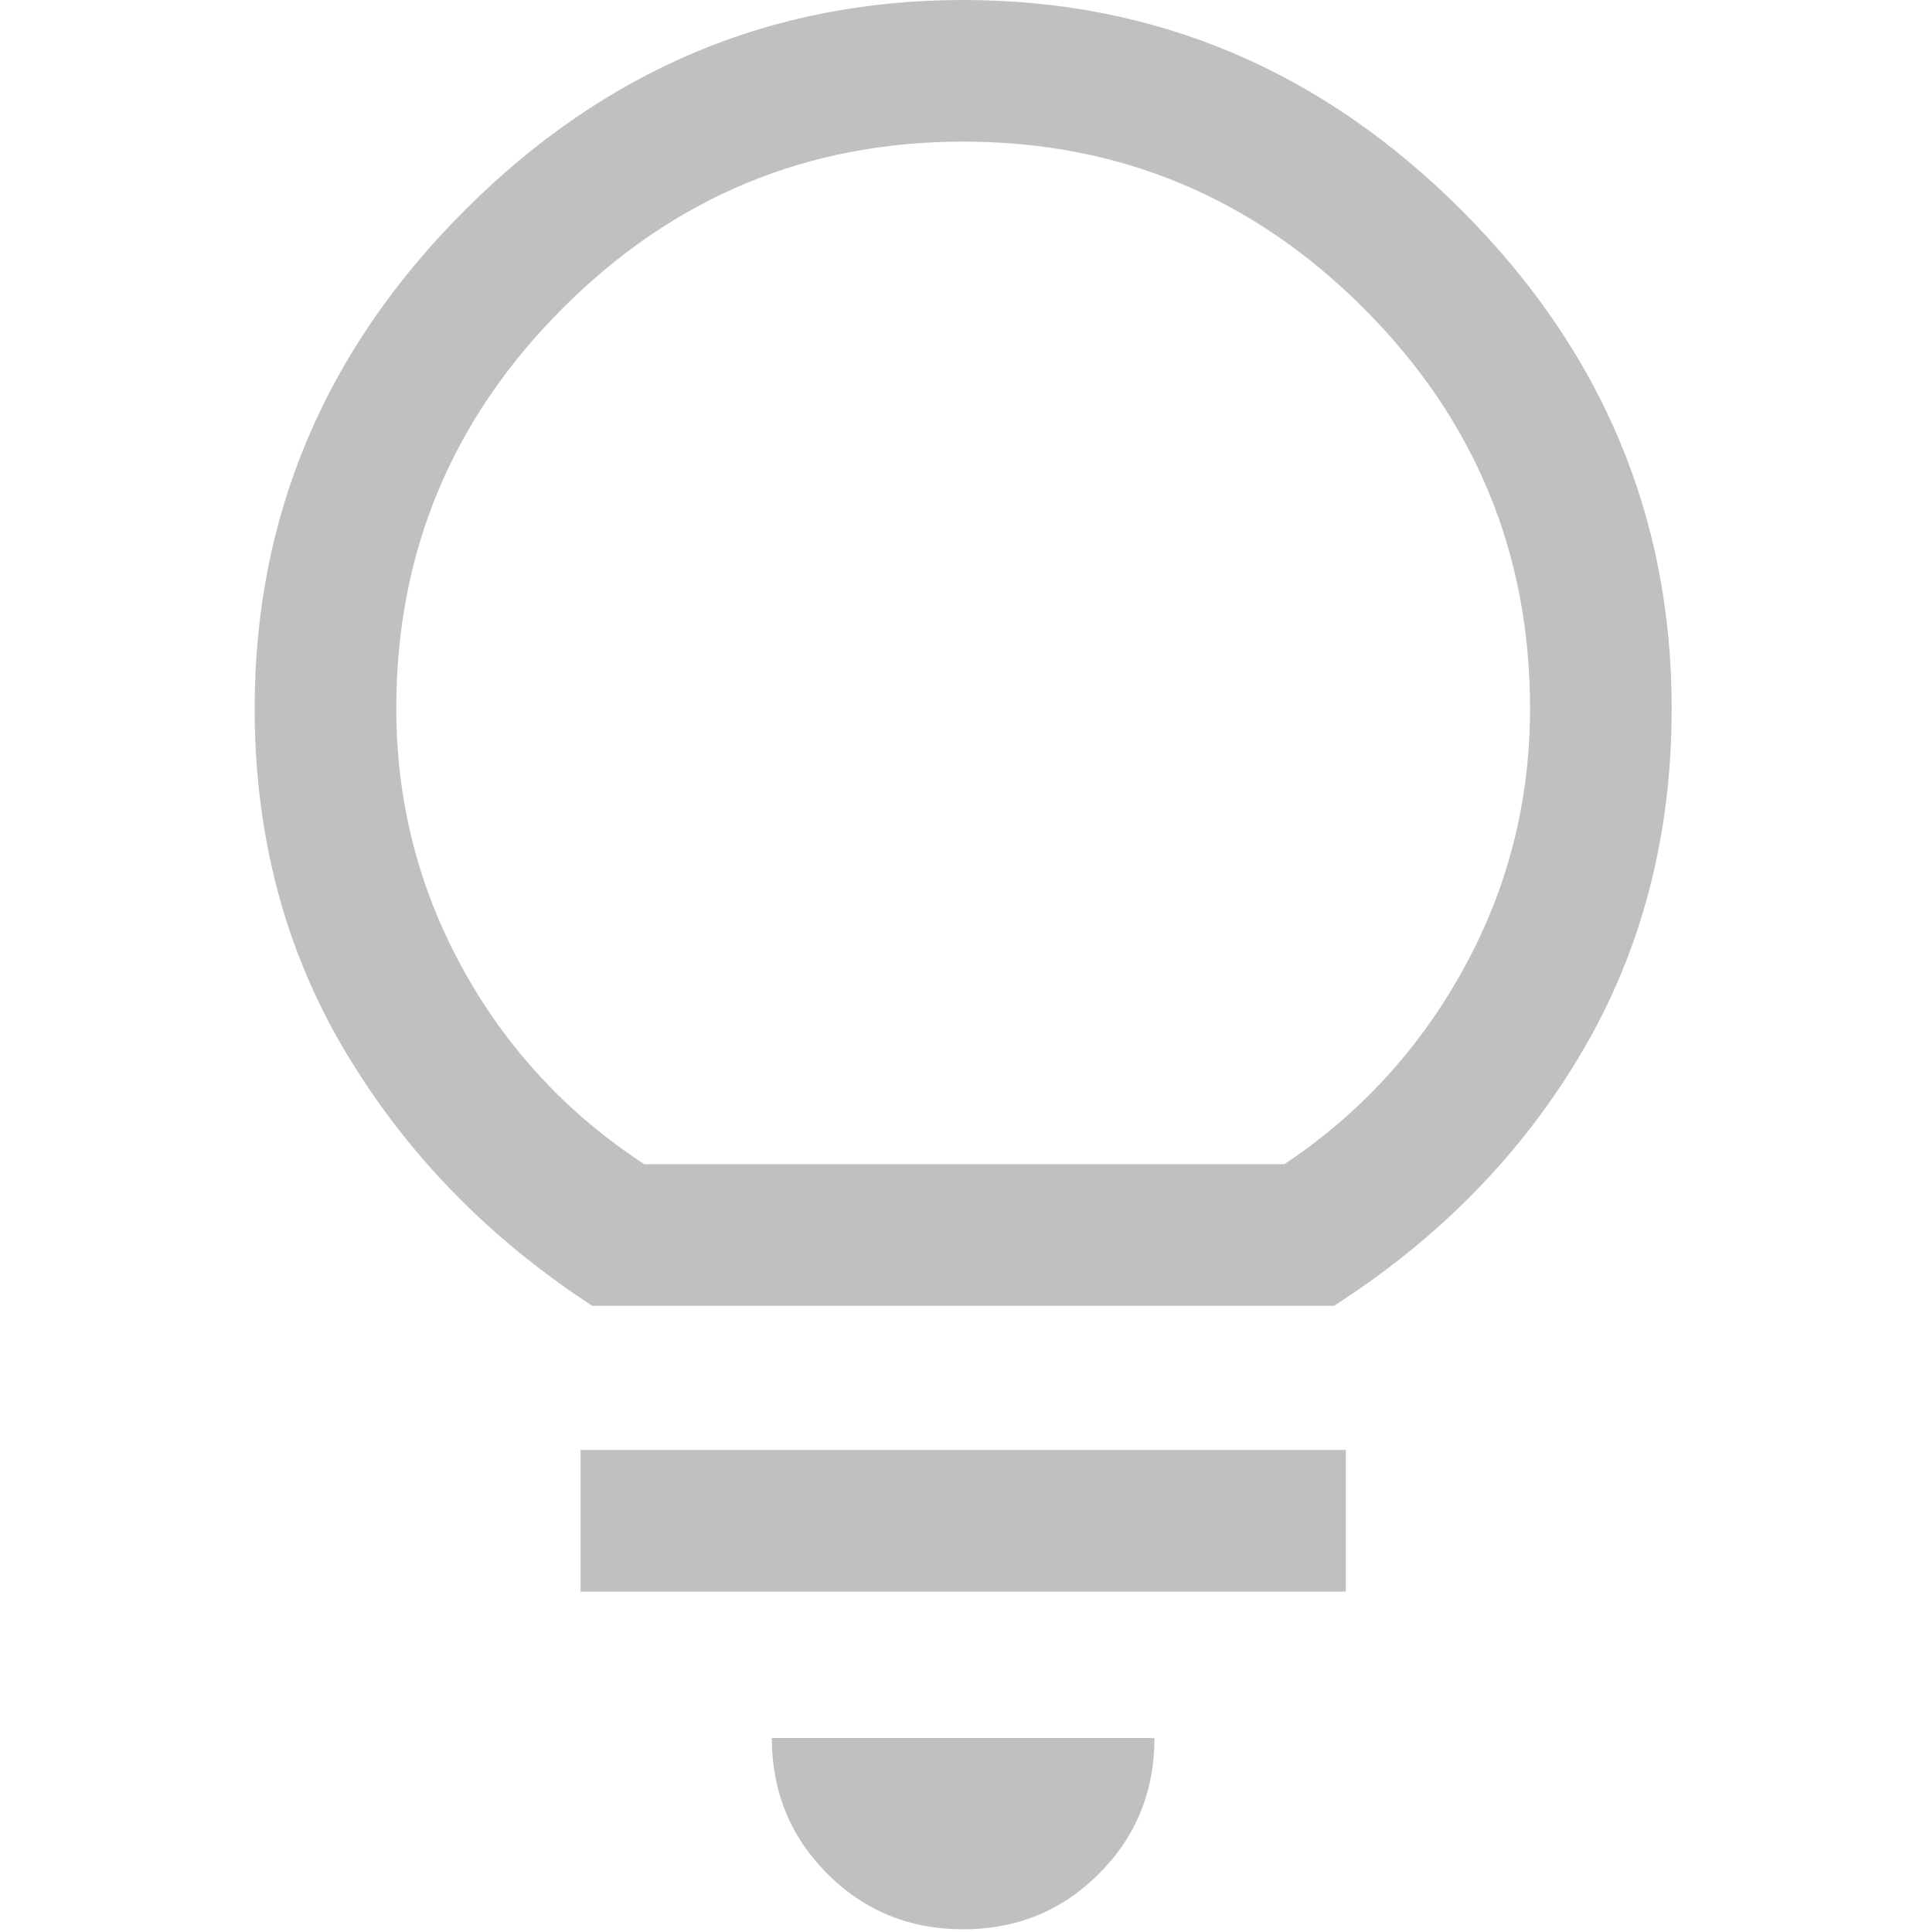
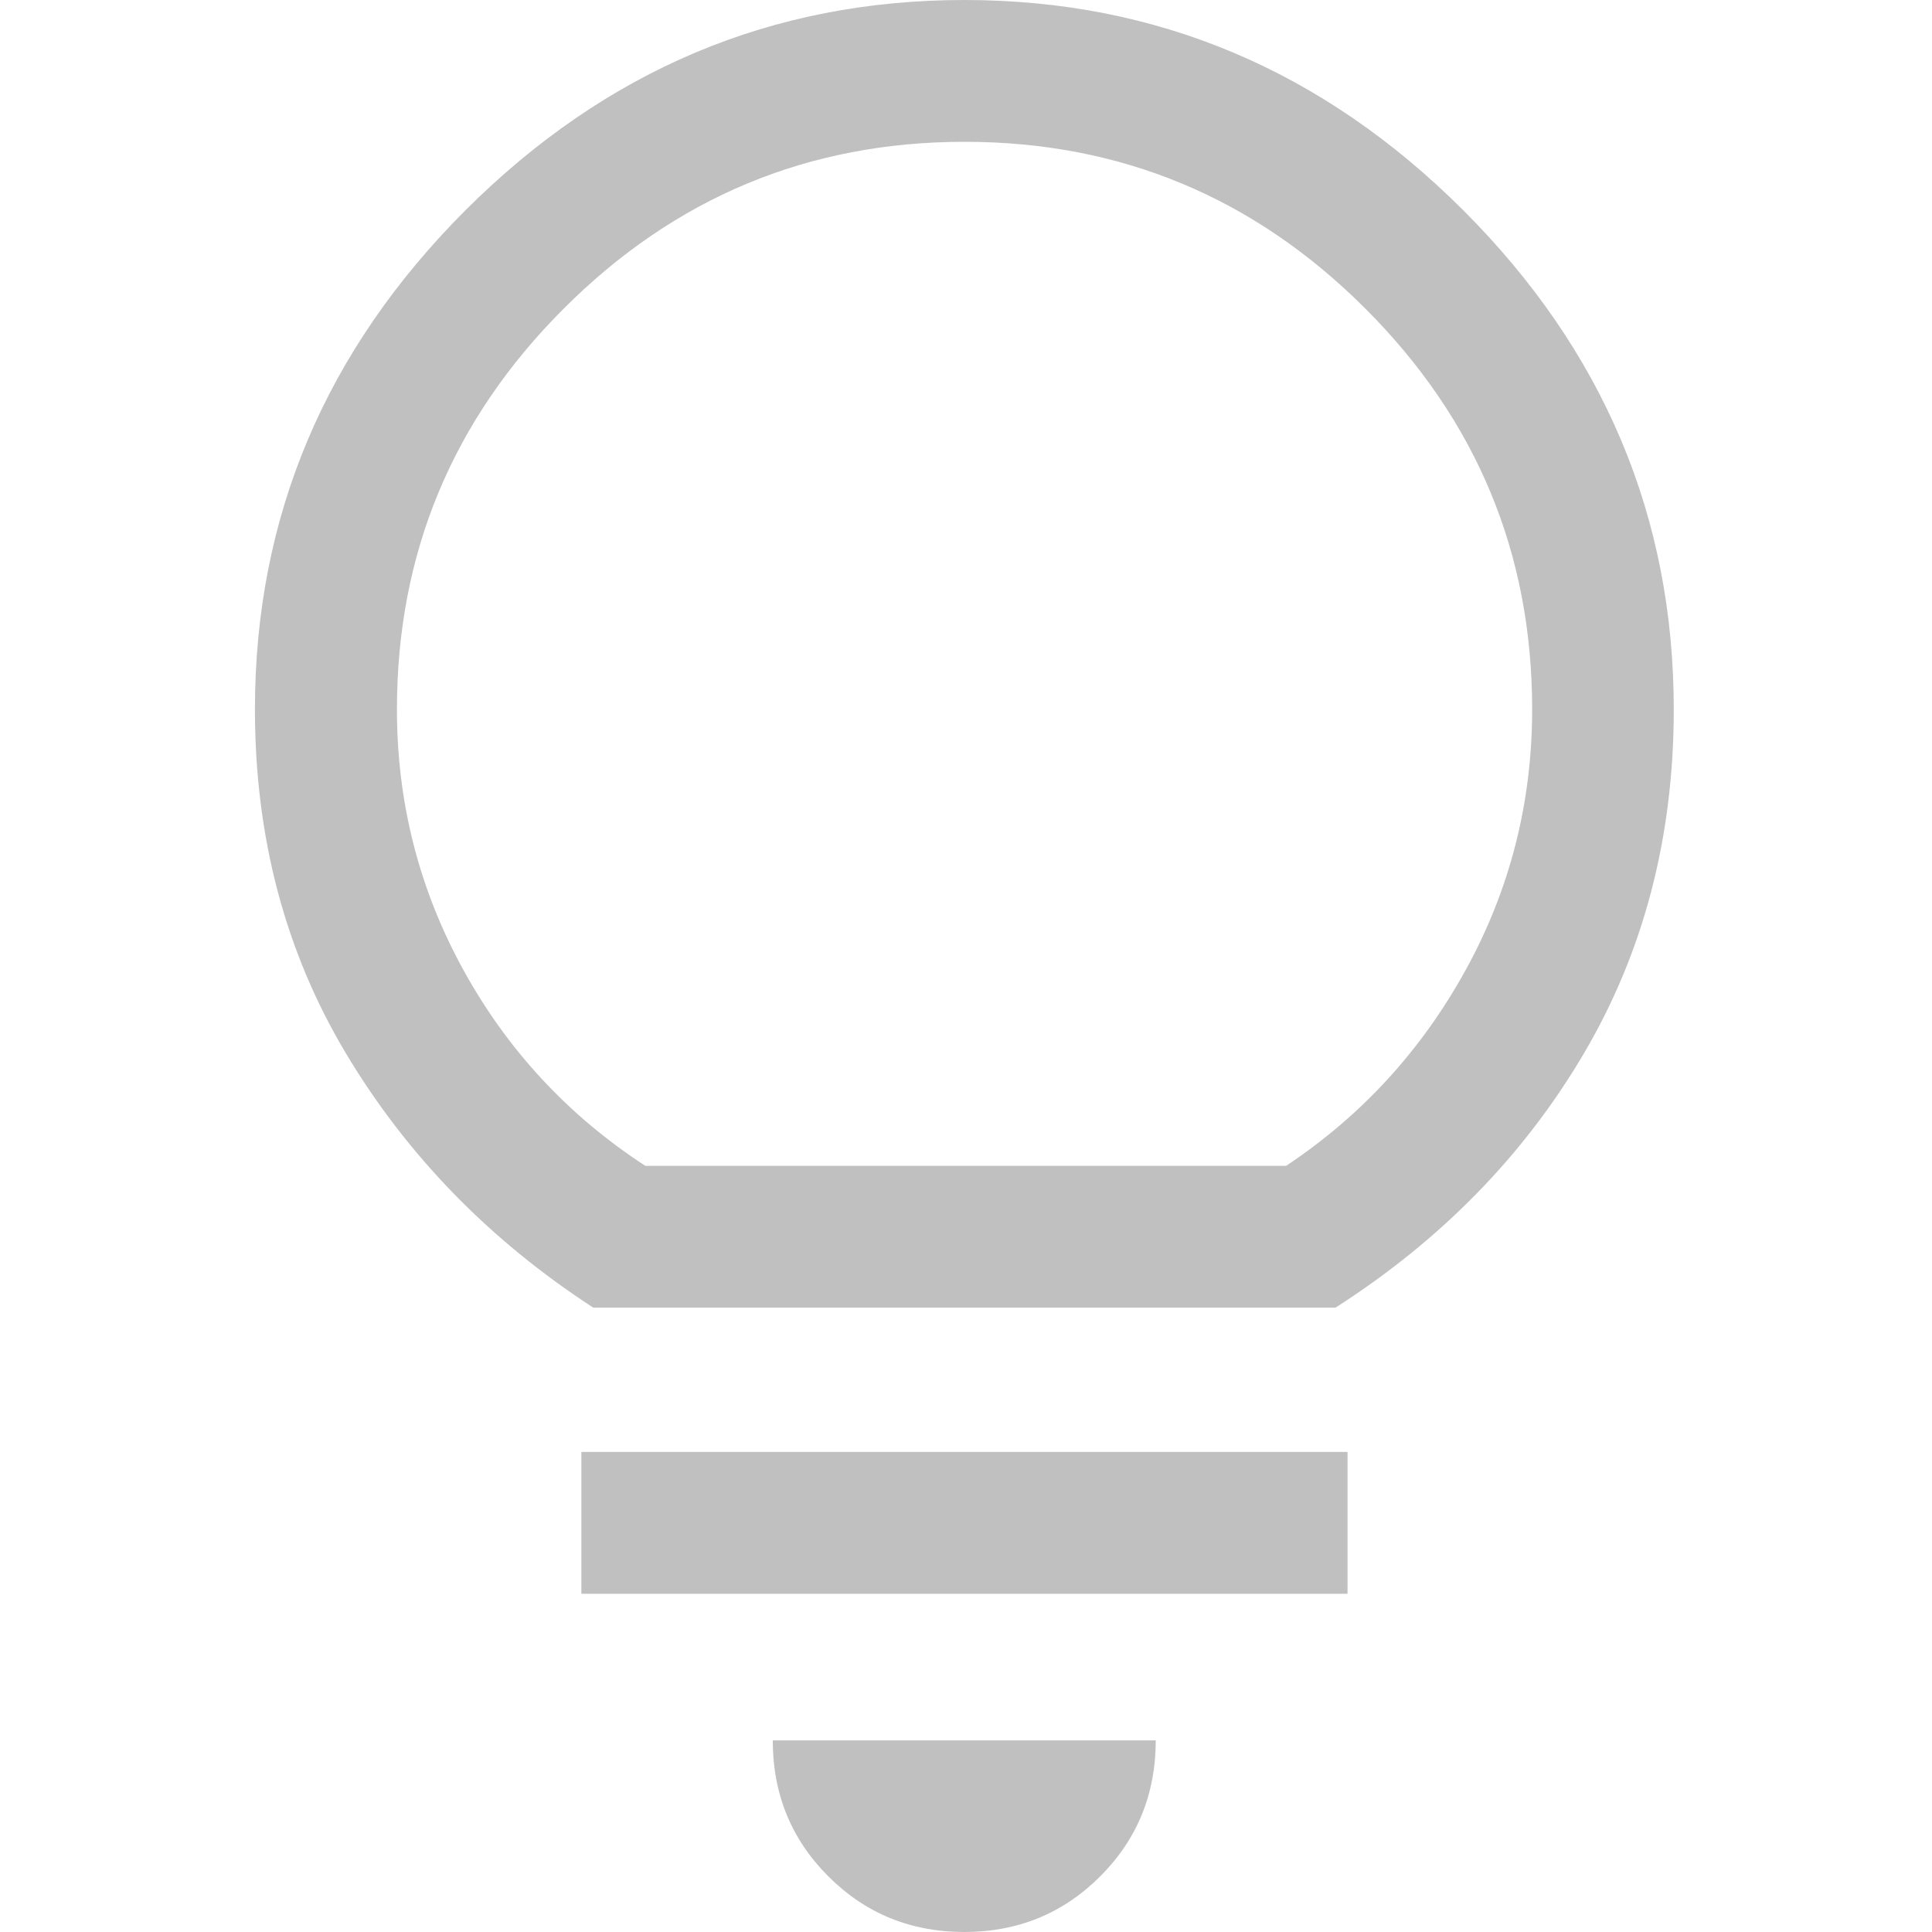
- <svg xmlns="http://www.w3.org/2000/svg" id="_レイヤー_4" data-name="レイヤー 4" viewBox="0 0 400 400.56">
+ <svg xmlns="http://www.w3.org/2000/svg" id="_レイヤー_1" data-name="レイヤー 1" viewBox="0 0 99.73 99.73">
  <defs>
    <style>
      .cls-1 {
        fill: silver;
      }
    </style>
  </defs>
-   <path class="cls-1" d="m199.66,400c-11.1,0-20.48-3.84-28.15-11.51-7.67-7.67-11.51-17.05-11.51-28.15h79.31c0,11.1-3.84,20.48-11.51,28.15-7.67,7.67-17.05,11.51-28.15,11.51Zm-79.31-70.01v-29.38h158.63v29.38H120.35Zm2.45-59.24c-21.54-14.04-38.6-31.58-51.16-52.63-12.57-21.05-18.85-44.8-18.85-71.24,0-39.82,14.52-74.26,43.57-103.3C125.41,14.52,159.84,0,199.66,0s74.26,14.52,103.3,43.57c29.05,29.05,43.57,63.48,43.57,103.3,0,26.44-6.2,50.18-18.6,71.24-12.4,21.05-29.54,38.6-51.41,52.63H122.8Zm10.77-29.38h132.68c15.67-10.44,28.07-23.99,37.21-40.64,9.14-16.65,13.71-34.6,13.71-53.86,0-32.31-11.51-59.98-34.52-82.99-23.01-23.01-50.67-34.52-82.99-34.52s-59.98,11.51-82.99,34.52c-23.01,23.01-34.52,50.67-34.52,82.99,0,19.26,4.57,37.21,13.71,53.86,9.14,16.65,21.71,30.19,37.7,40.64Z" />
+   <path class="cls-1" d="m49.78,99.73c-2.77,0-5.11-.96-7.02-2.87s-2.87-4.25-2.87-7.02h19.77c0,2.77-.96,5.11-2.87,7.02s-4.25,2.87-7.02,2.87Zm-19.77-17.46v-7.32h39.55v7.32H30.01Zm.61-14.77c-5.37-3.5-9.62-7.87-12.76-13.12s-4.7-11.17-4.7-17.76c0-9.93,3.62-18.51,10.86-25.76C31.27,3.62,39.85,0,49.78,0s18.51,3.62,25.76,10.86c7.24,7.24,10.86,15.83,10.86,25.76,0,6.59-1.55,12.51-4.64,17.76s-7.36,9.62-12.82,13.12H30.62Zm2.69-7.32h33.08c3.91-2.6,7-5.98,9.28-10.13s3.42-8.63,3.42-13.43c0-8.06-2.87-14.95-8.61-20.69s-12.63-8.61-20.69-8.61-14.95,2.87-20.69,8.61-8.61,12.63-8.61,20.69c0,4.8,1.14,9.28,3.42,13.43,2.28,4.15,5.41,7.53,9.4,10.13Z" />
</svg>
